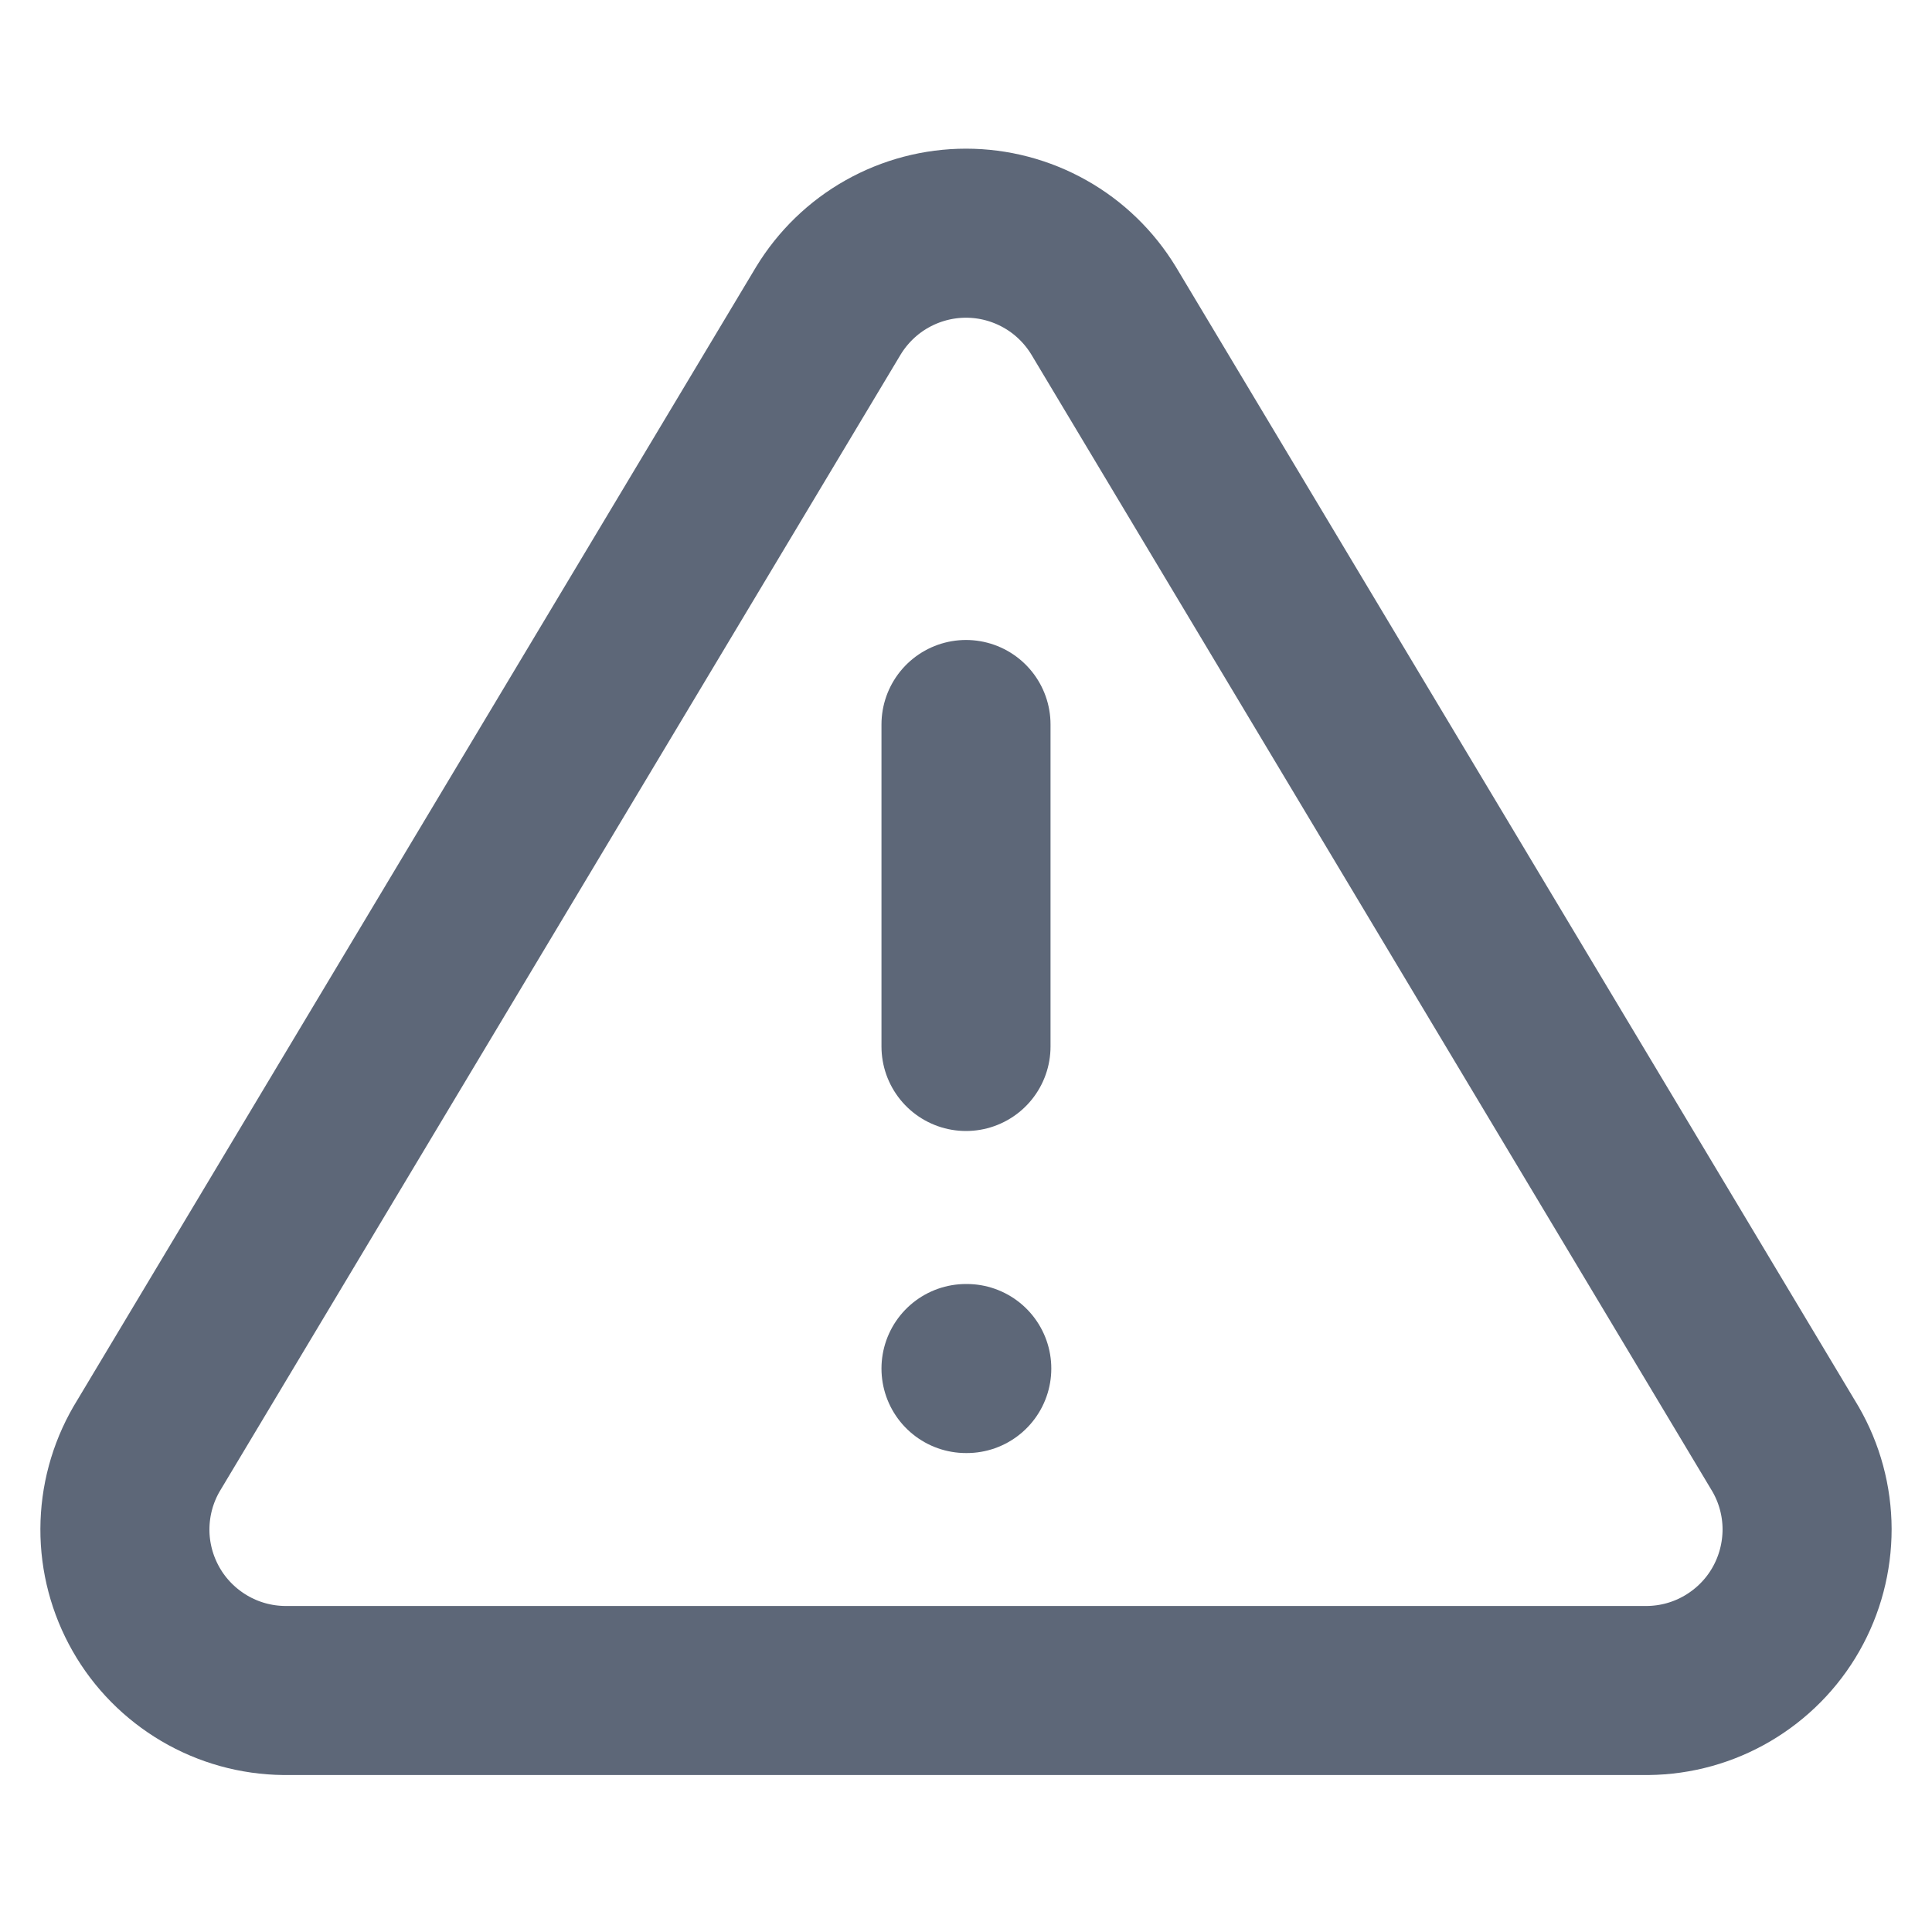
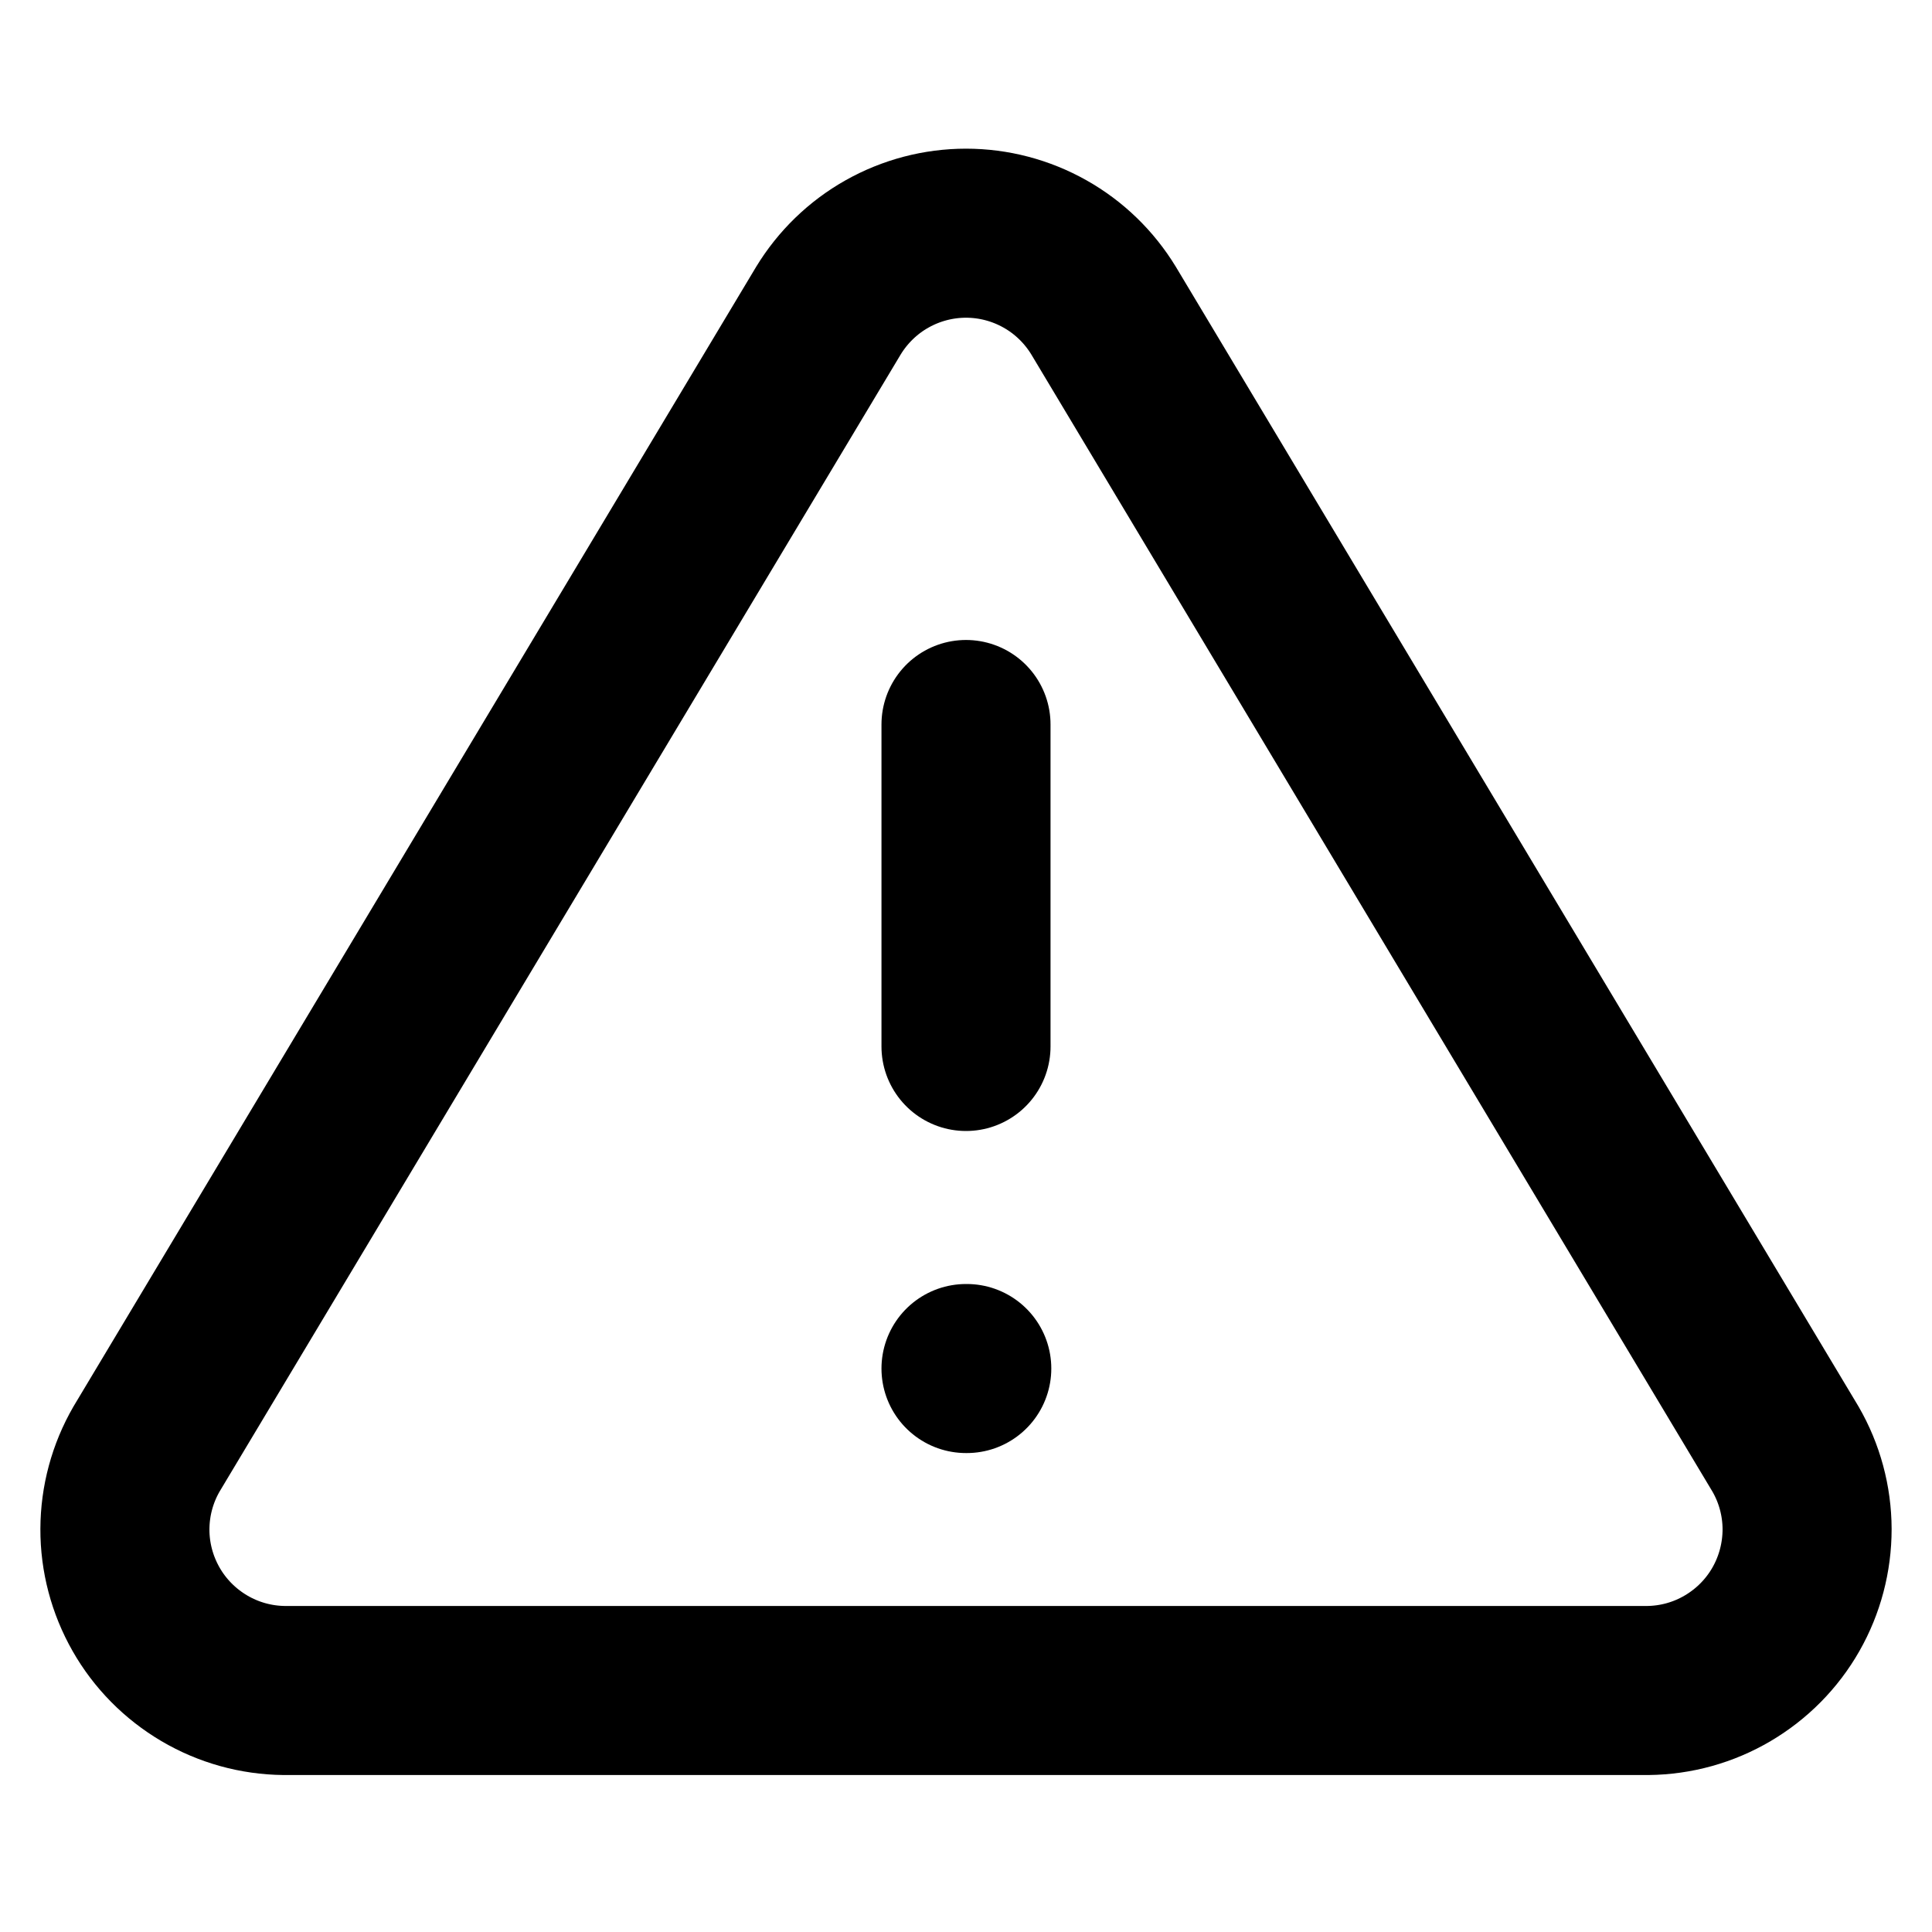
<svg xmlns="http://www.w3.org/2000/svg" width="20" height="20" viewBox="0 0 20 20" fill="none">
-   <path d="M8.575 3.217L1.517 15C1.371 15.252 1.294 15.538 1.293 15.829C1.292 16.12 1.368 16.406 1.512 16.659C1.656 16.912 1.864 17.122 2.115 17.27C2.366 17.418 2.651 17.497 2.942 17.5H17.058C17.349 17.497 17.634 17.418 17.885 17.27C18.136 17.122 18.344 16.912 18.488 16.659C18.632 16.406 18.707 16.12 18.707 15.829C18.706 15.538 18.629 15.252 18.483 15L11.425 3.217C11.276 2.972 11.067 2.769 10.818 2.629C10.568 2.488 10.286 2.414 10 2.414C9.714 2.414 9.432 2.488 9.182 2.629C8.933 2.769 8.724 2.972 8.575 3.217Z" stroke="#5D6778" stroke-width="1.75" stroke-linecap="round" stroke-linejoin="round" />
-   <path d="M10 7.5V10.833" stroke="#5D6778" stroke-width="1.75" stroke-linecap="round" stroke-linejoin="round" />
-   <path d="M10 14.167H10.008" stroke="#5D6778" stroke-width="1.75" stroke-linecap="round" stroke-linejoin="round" />
+   <path d="M8.575 3.217L1.517 15C1.371 15.252 1.294 15.538 1.293 15.829C1.292 16.12 1.368 16.406 1.512 16.659C1.656 16.912 1.864 17.122 2.115 17.27C2.366 17.418 2.651 17.497 2.942 17.5H17.058C17.349 17.497 17.634 17.418 17.885 17.27C18.136 17.122 18.344 16.912 18.488 16.659C18.632 16.406 18.707 16.12 18.707 15.829C18.706 15.538 18.629 15.252 18.483 15L11.425 3.217C11.276 2.972 11.067 2.769 10.818 2.629C10.568 2.488 10.286 2.414 10 2.414C9.714 2.414 9.432 2.488 9.182 2.629C8.933 2.769 8.724 2.972 8.575 3.217Z" stroke="currentColor" stroke-width="1.75" stroke-linecap="round" stroke-linejoin="round" />
+   <path d="M10 7.5V10.833" stroke="currentColor" stroke-width="1.75" stroke-linecap="round" stroke-linejoin="round" />
+   <path d="M10 14.167H10.008" stroke="currentColor" stroke-width="1.75" stroke-linecap="round" stroke-linejoin="round" />
</svg>
